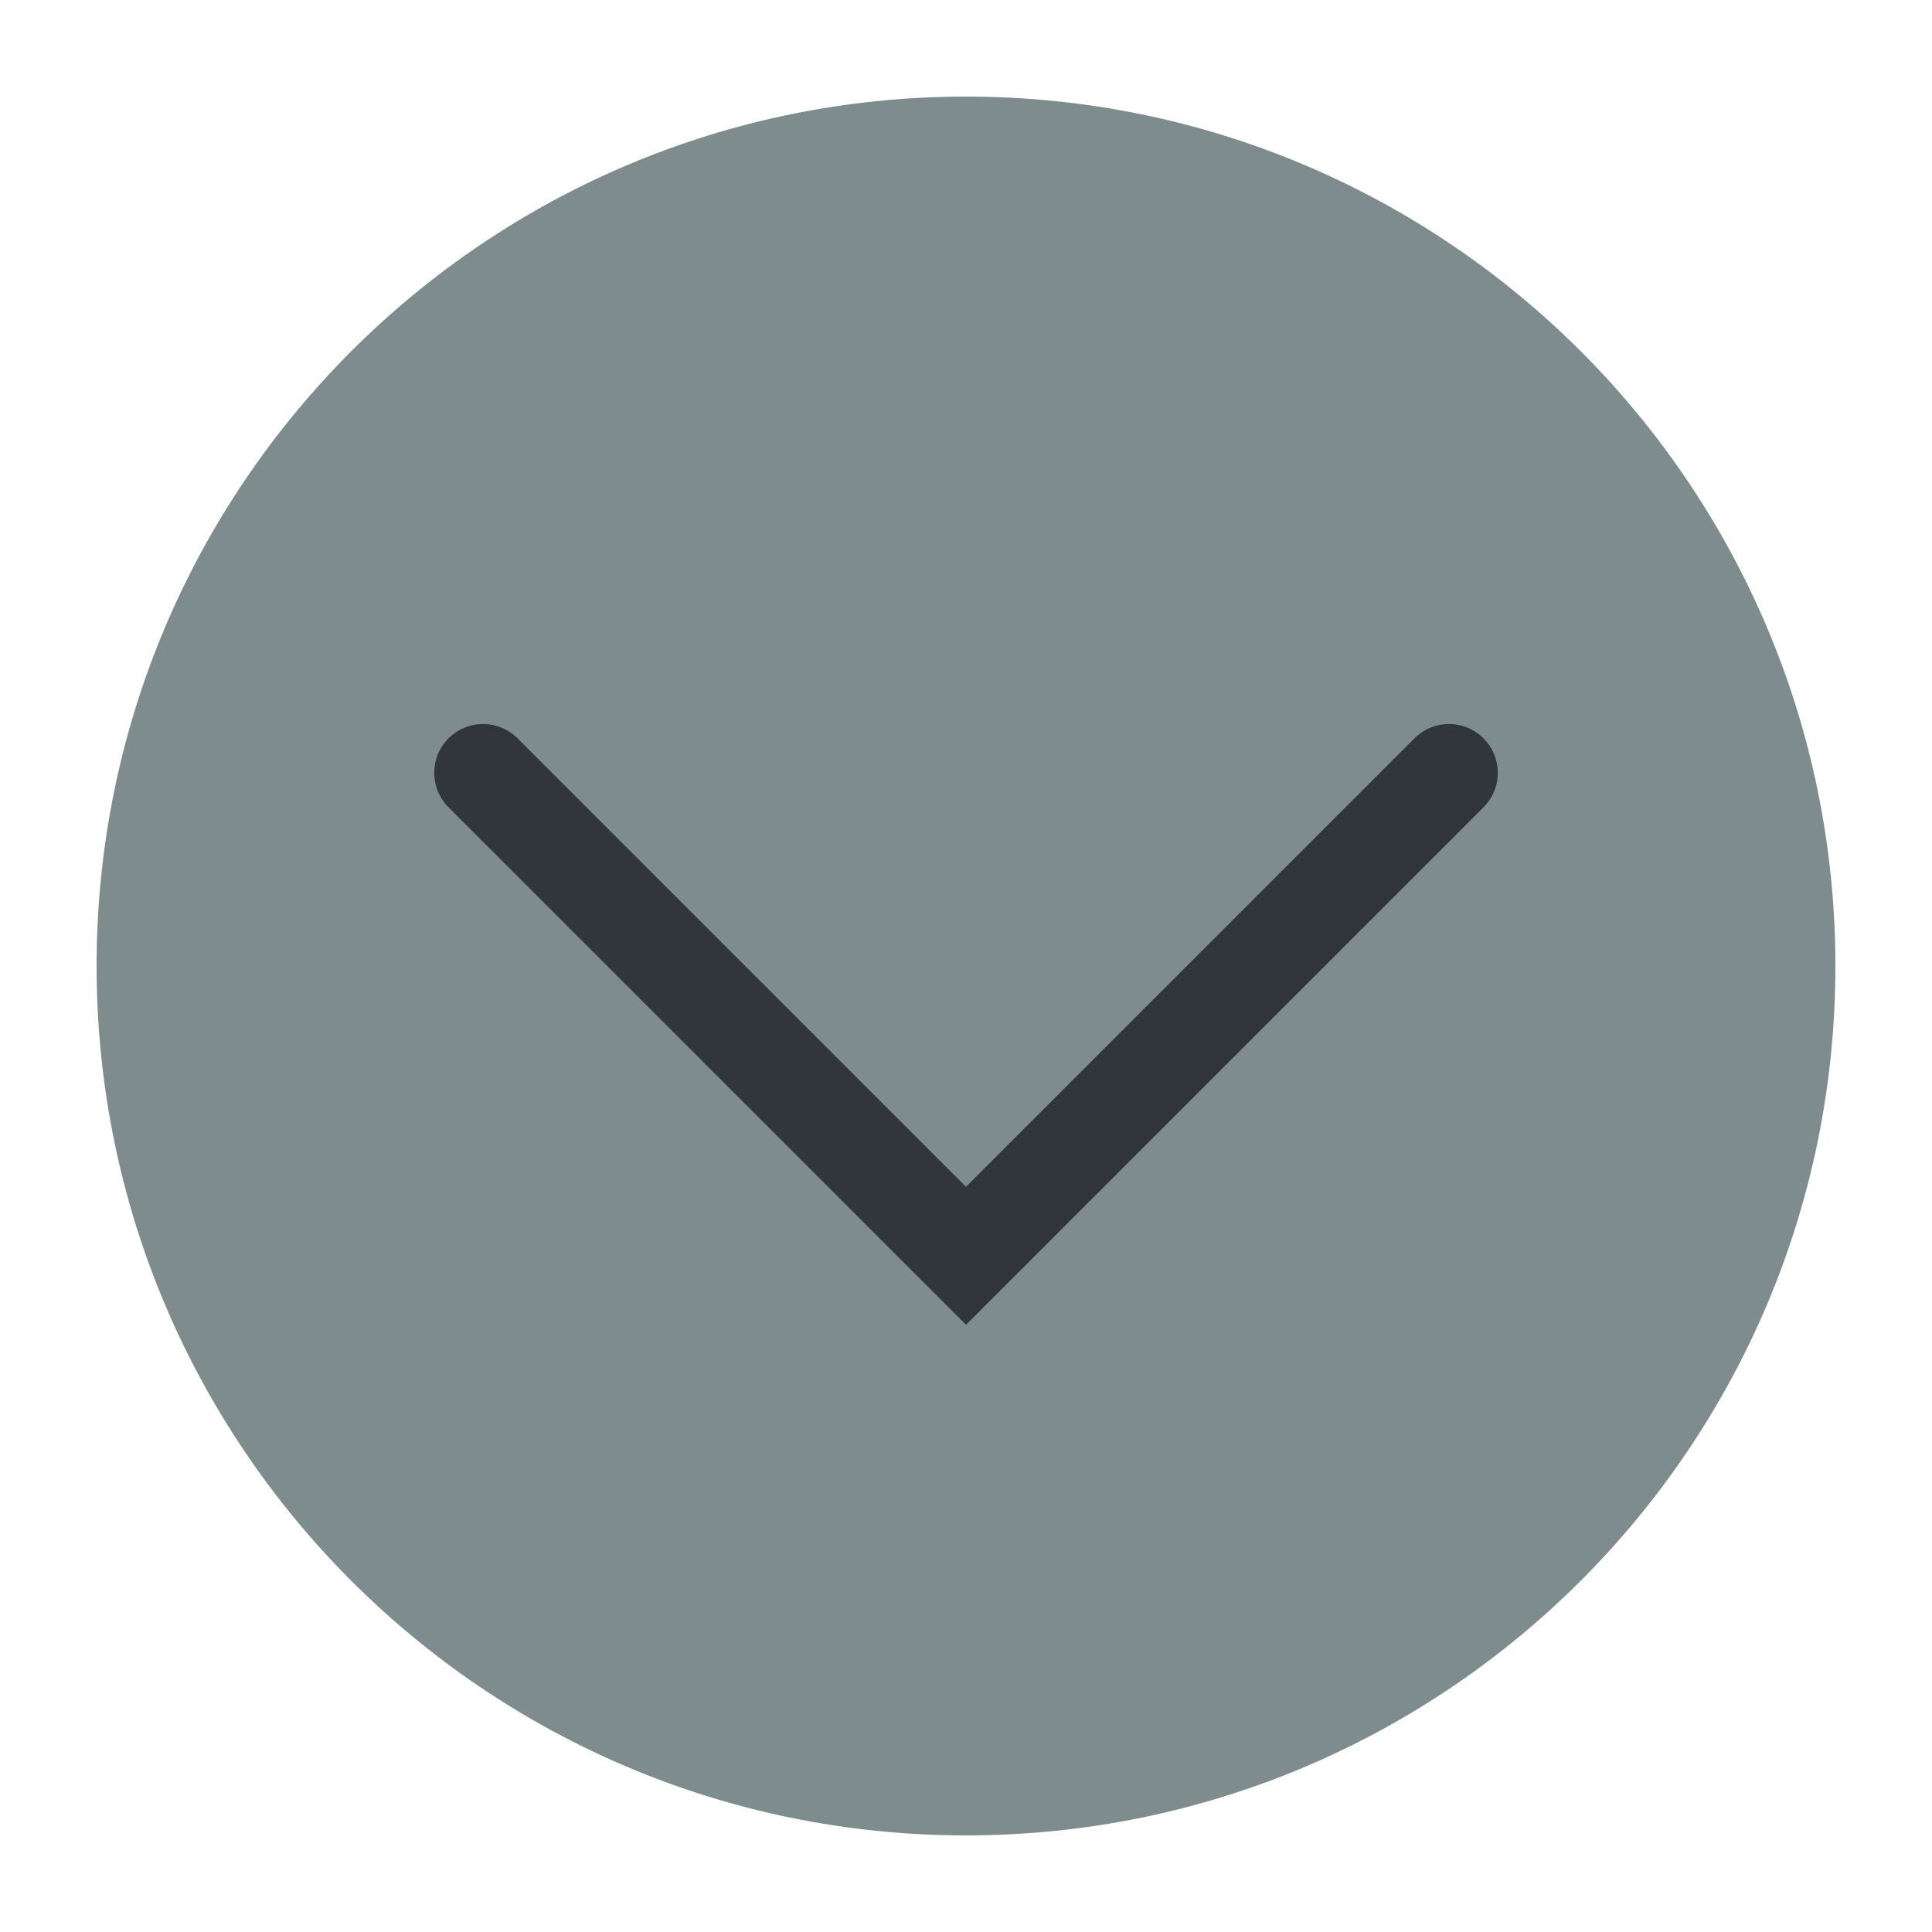
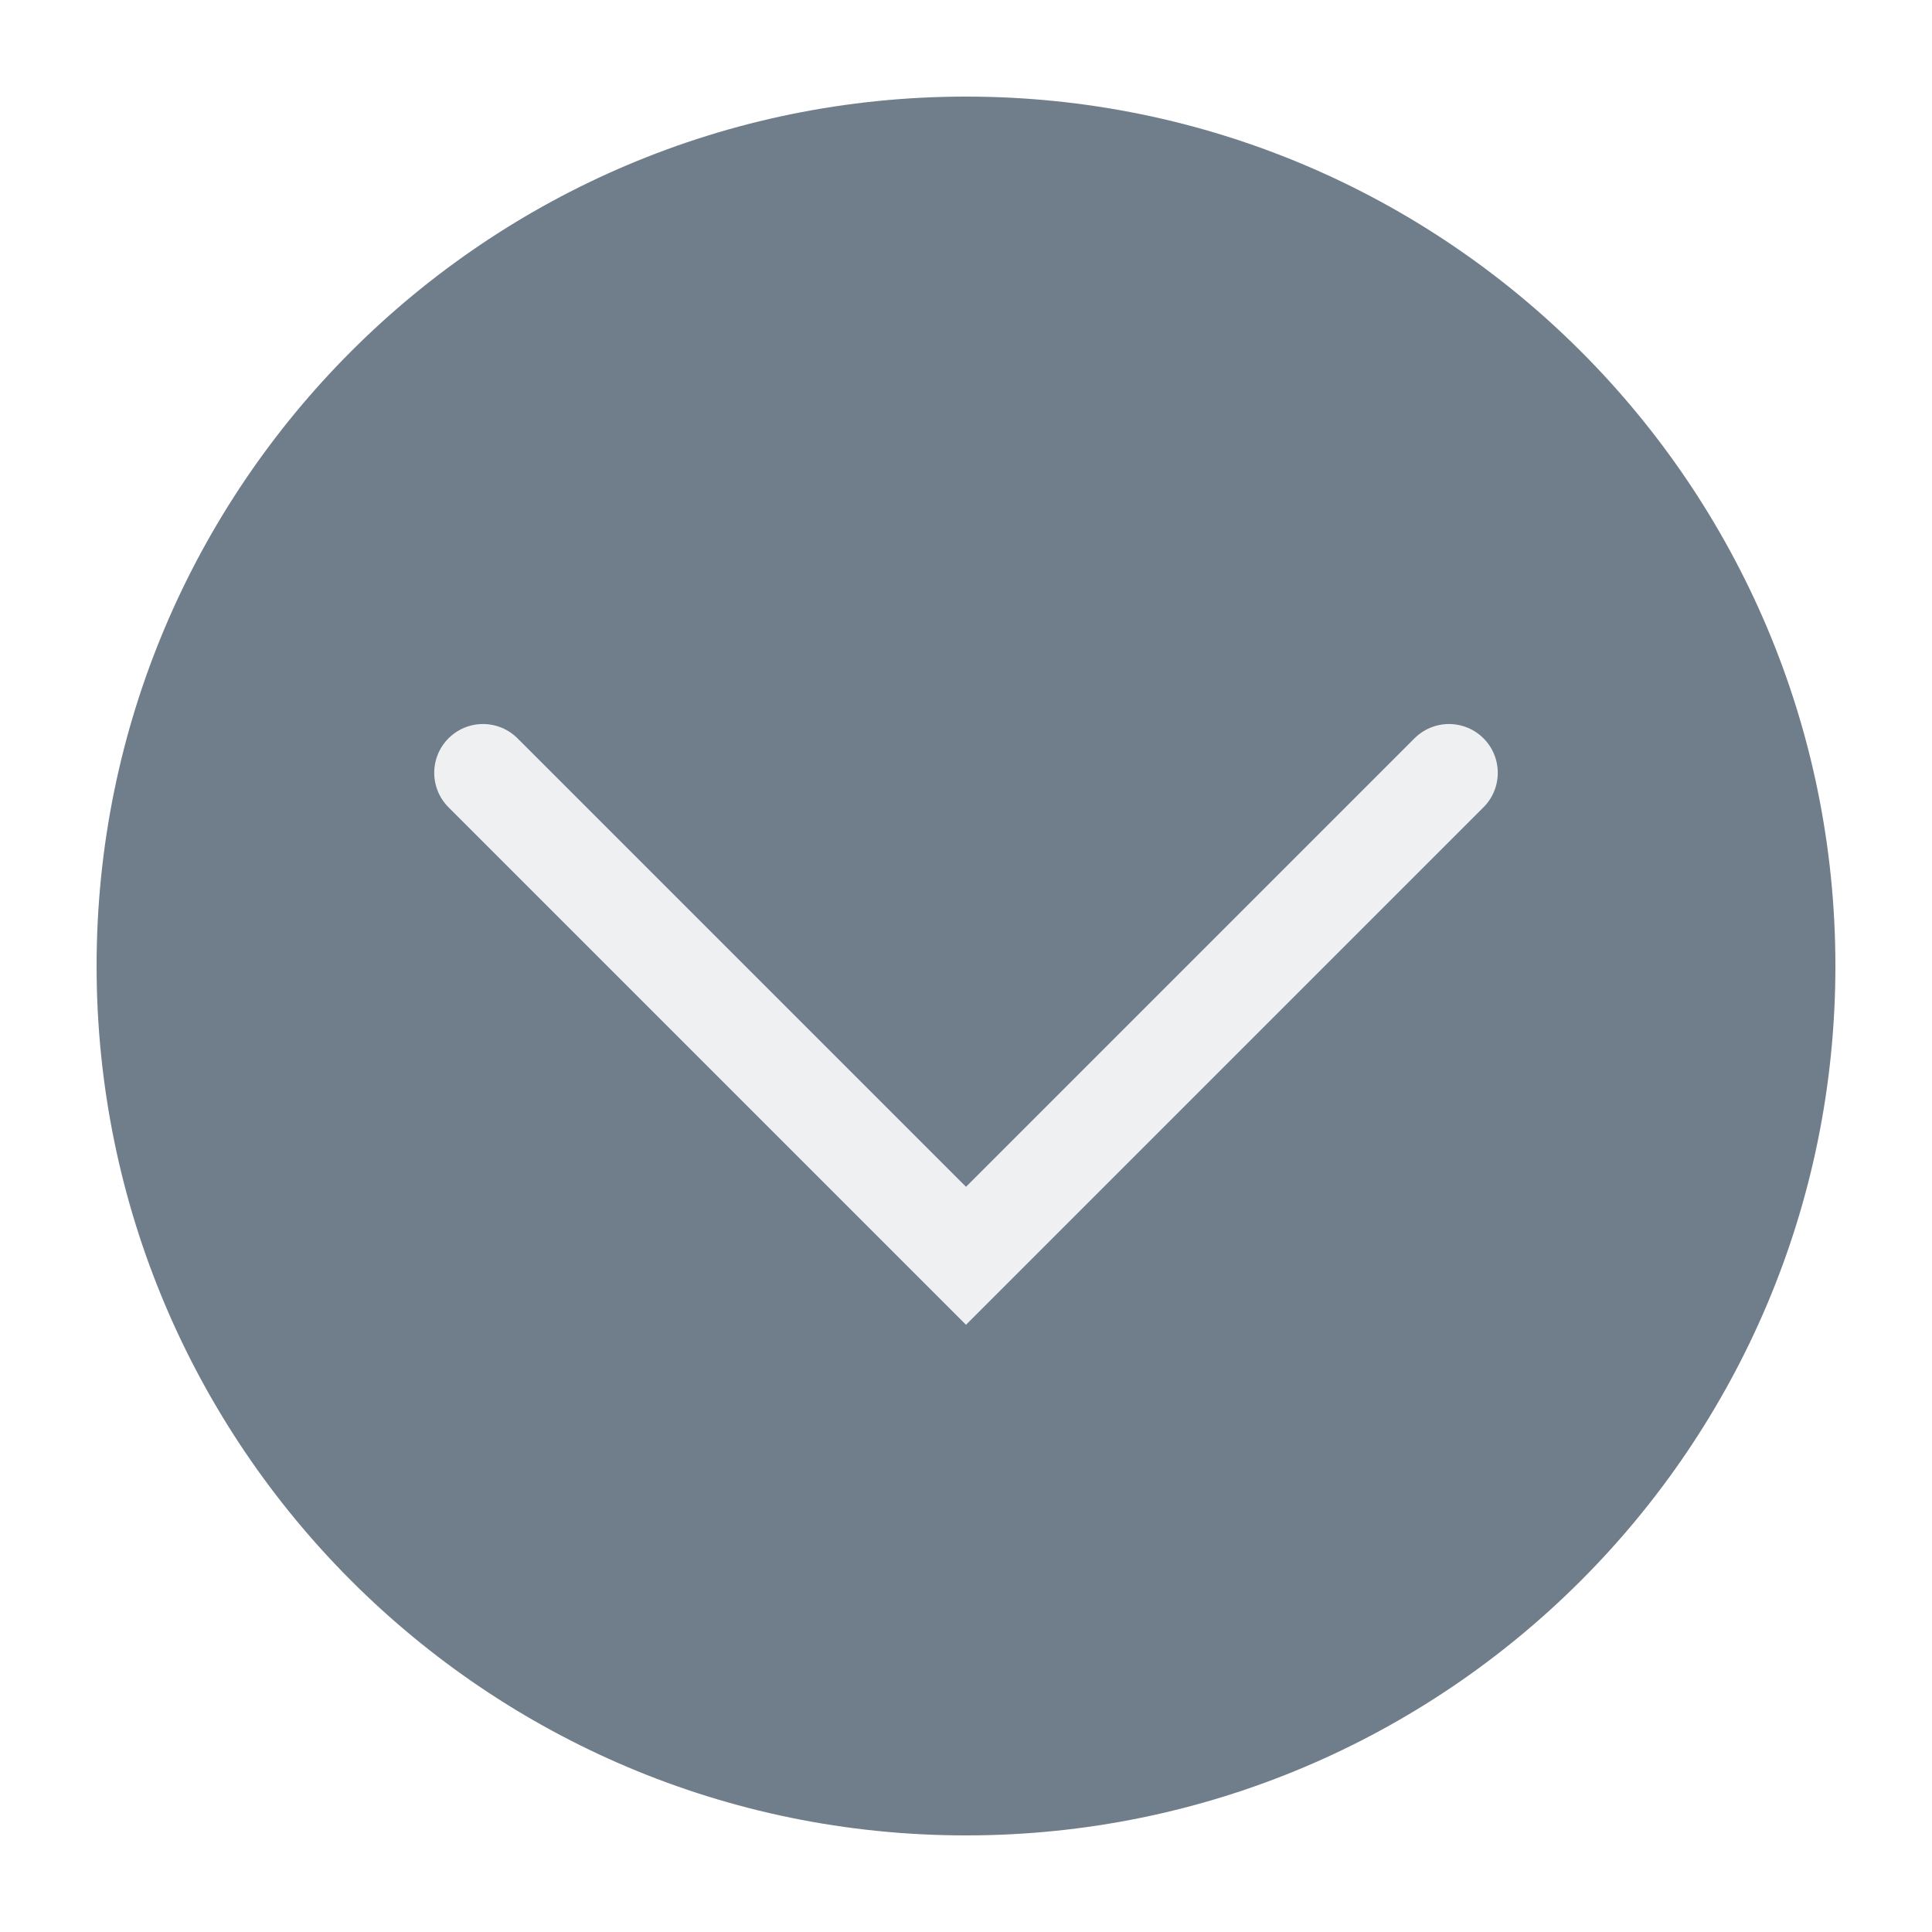
<svg xmlns="http://www.w3.org/2000/svg" viewBox="0 0 50 50" version="1.2" baseProfile="tiny">
  <defs>
</defs>
  <g fill="none" stroke="black" stroke-width="1" fill-rule="evenodd" stroke-linecap="square" stroke-linejoin="bevel">
-     <g fill="#7f8c8d" fill-opacity="1" stroke="none" transform="matrix(2.5,0,0,2.5,2.5,2.5)" font-family="Segoe UI" font-size="11" font-weight="400" font-style="normal">
+     <g fill="#707d8a" fill-opacity="1" stroke="none" transform="matrix(2.5,0,0,2.5,2.5,2.5)" font-family="Segoe UI" font-size="10" font-weight="400" font-style="normal">
      <circle cx="9" cy="9" r="9" />
    </g>
-     <g fill="none" stroke="#31363b" stroke-opacity="1" stroke-width="1.01" stroke-linecap="round" stroke-linejoin="miter" stroke-miterlimit="2" transform="matrix(2.5,0,0,2.5,2.5,2.5)" font-family="Segoe UI" font-size="11" font-weight="400" font-style="normal">
+     <g fill="none" stroke="#eff0f1" stroke-opacity="1" stroke-width="1.01" stroke-linecap="round" stroke-linejoin="miter" stroke-miterlimit="2" transform="matrix(2.5,0,0,2.5,2.5,2.5)" font-family="Segoe UI" font-size="10" font-weight="400" font-style="normal">
      <polyline fill="none" vector-effect="none" points="4,7 9,12 14,7 " />
    </g>
-     <g fill="none" stroke="#000000" stroke-opacity="1" stroke-width="1" stroke-linecap="square" stroke-linejoin="bevel" transform="matrix(1,0,0,1,0,0)" font-family="Segoe UI" font-size="11" font-weight="400" font-style="normal">
+     <g fill="none" stroke="#000000" stroke-opacity="1" stroke-width="1" stroke-linecap="square" stroke-linejoin="bevel" transform="matrix(1,0,0,1,0,0)" font-family="Segoe UI" font-size="10" font-weight="400" font-style="normal">
</g>
  </g>
</svg>
